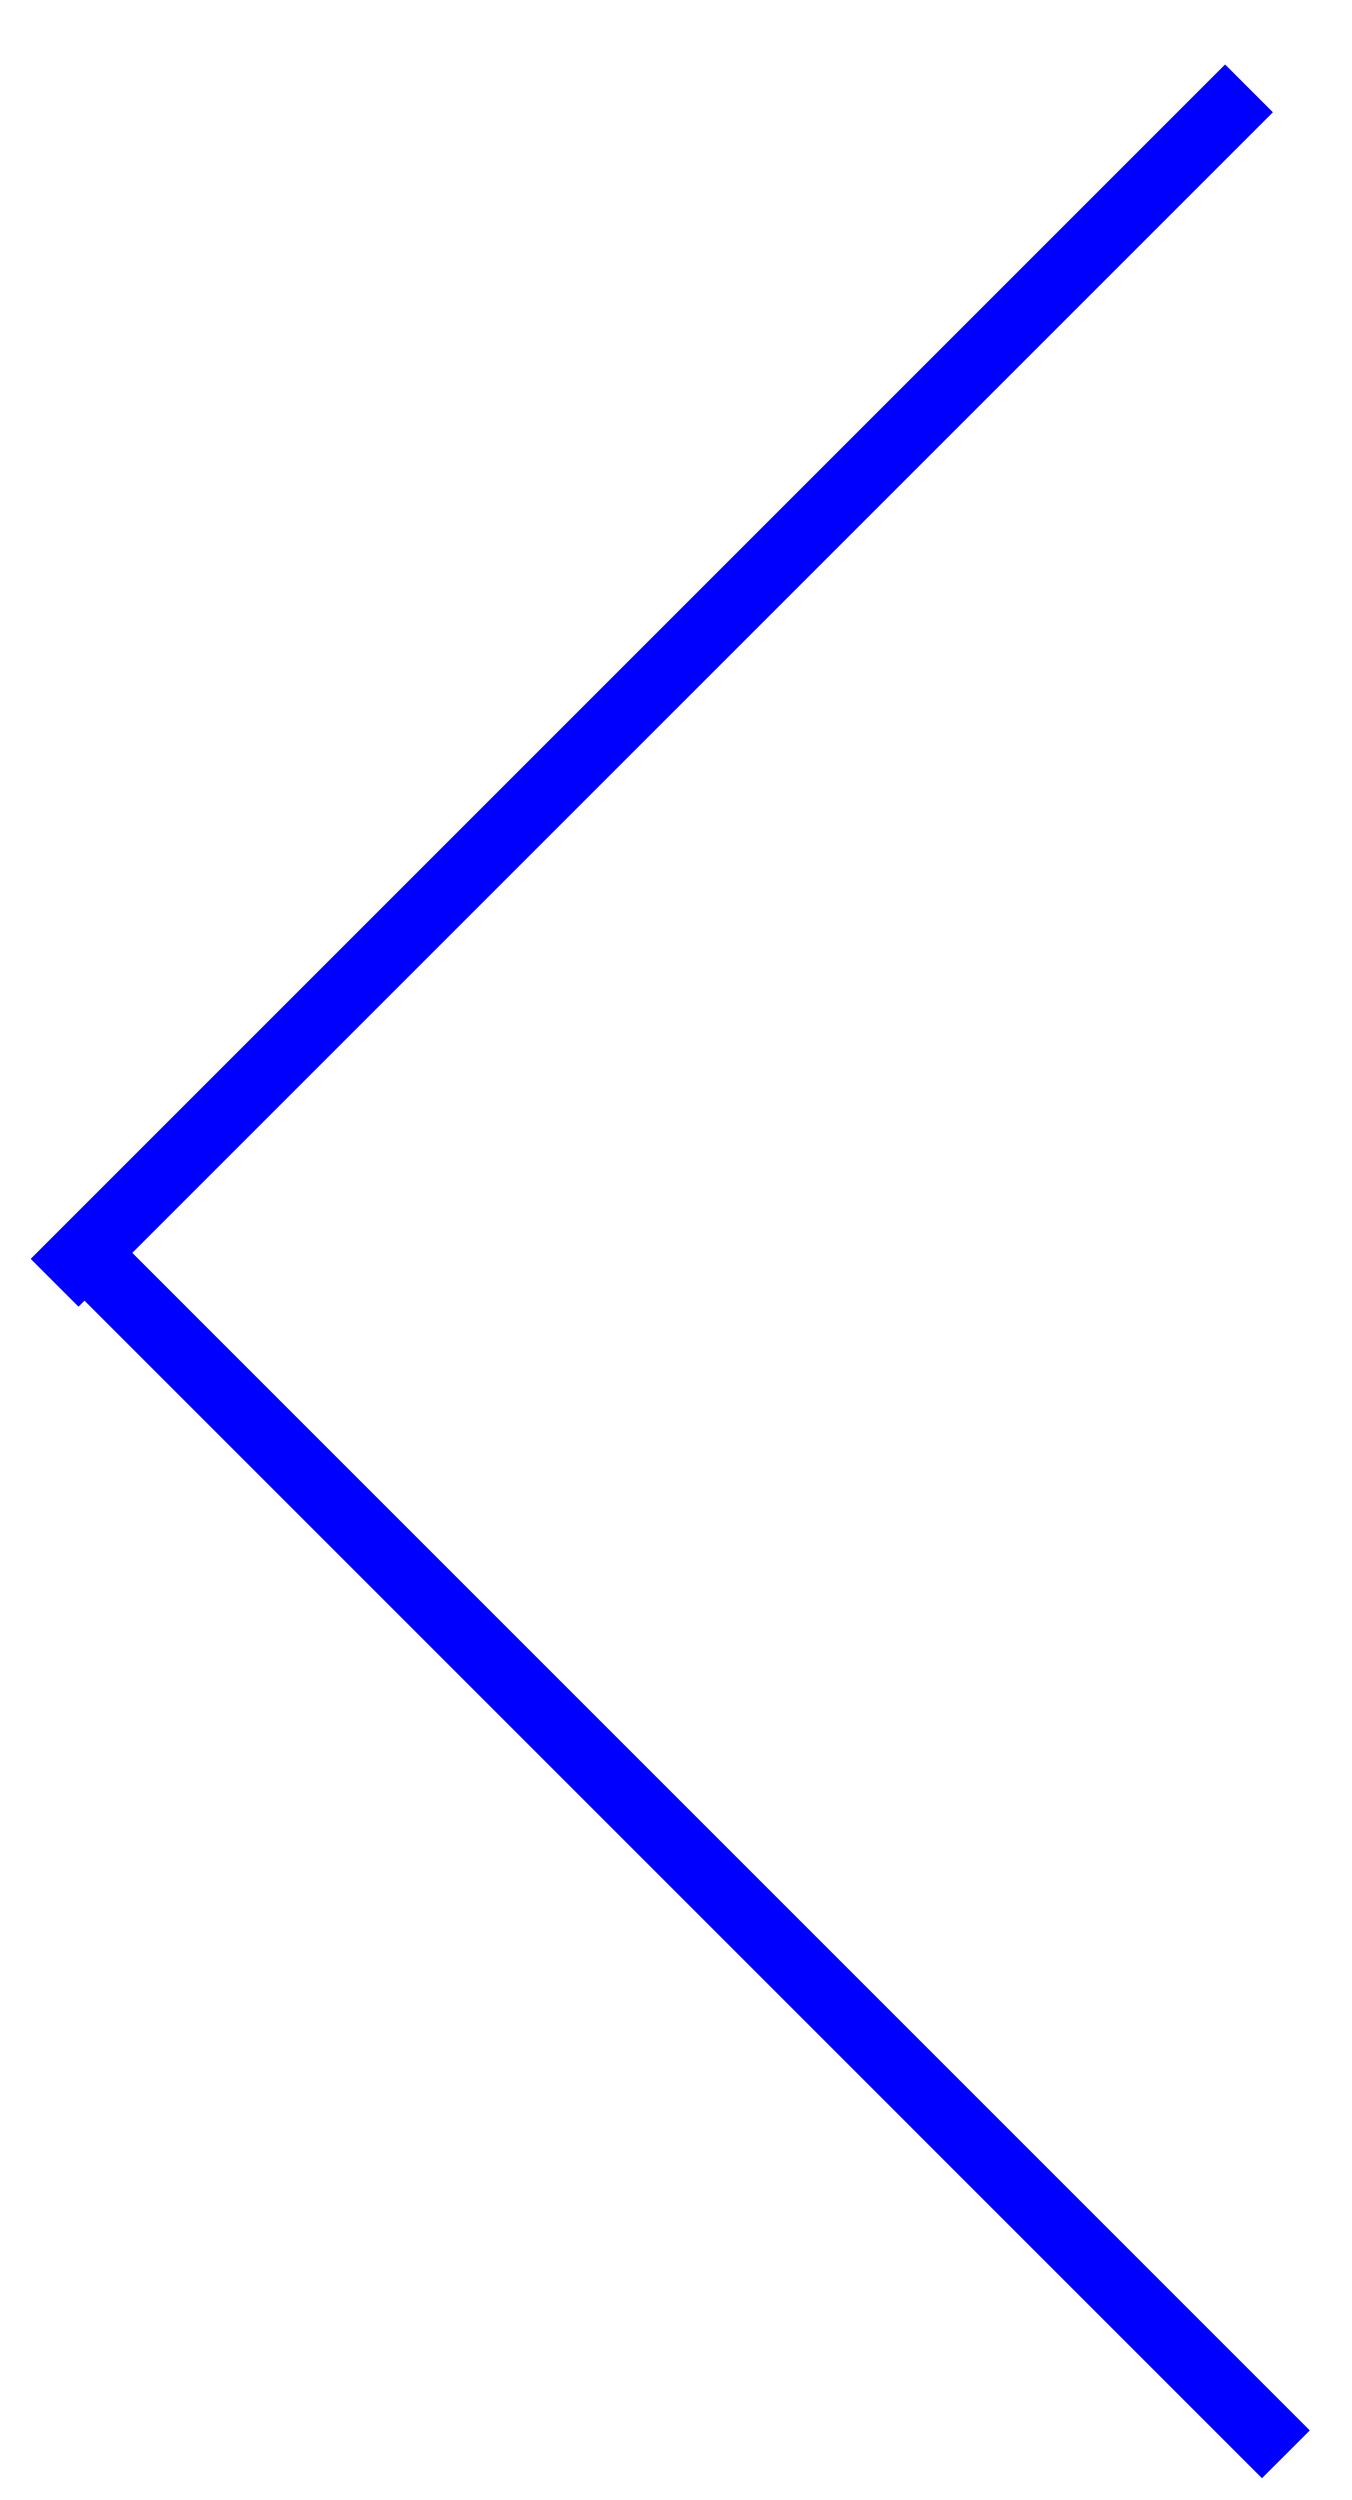
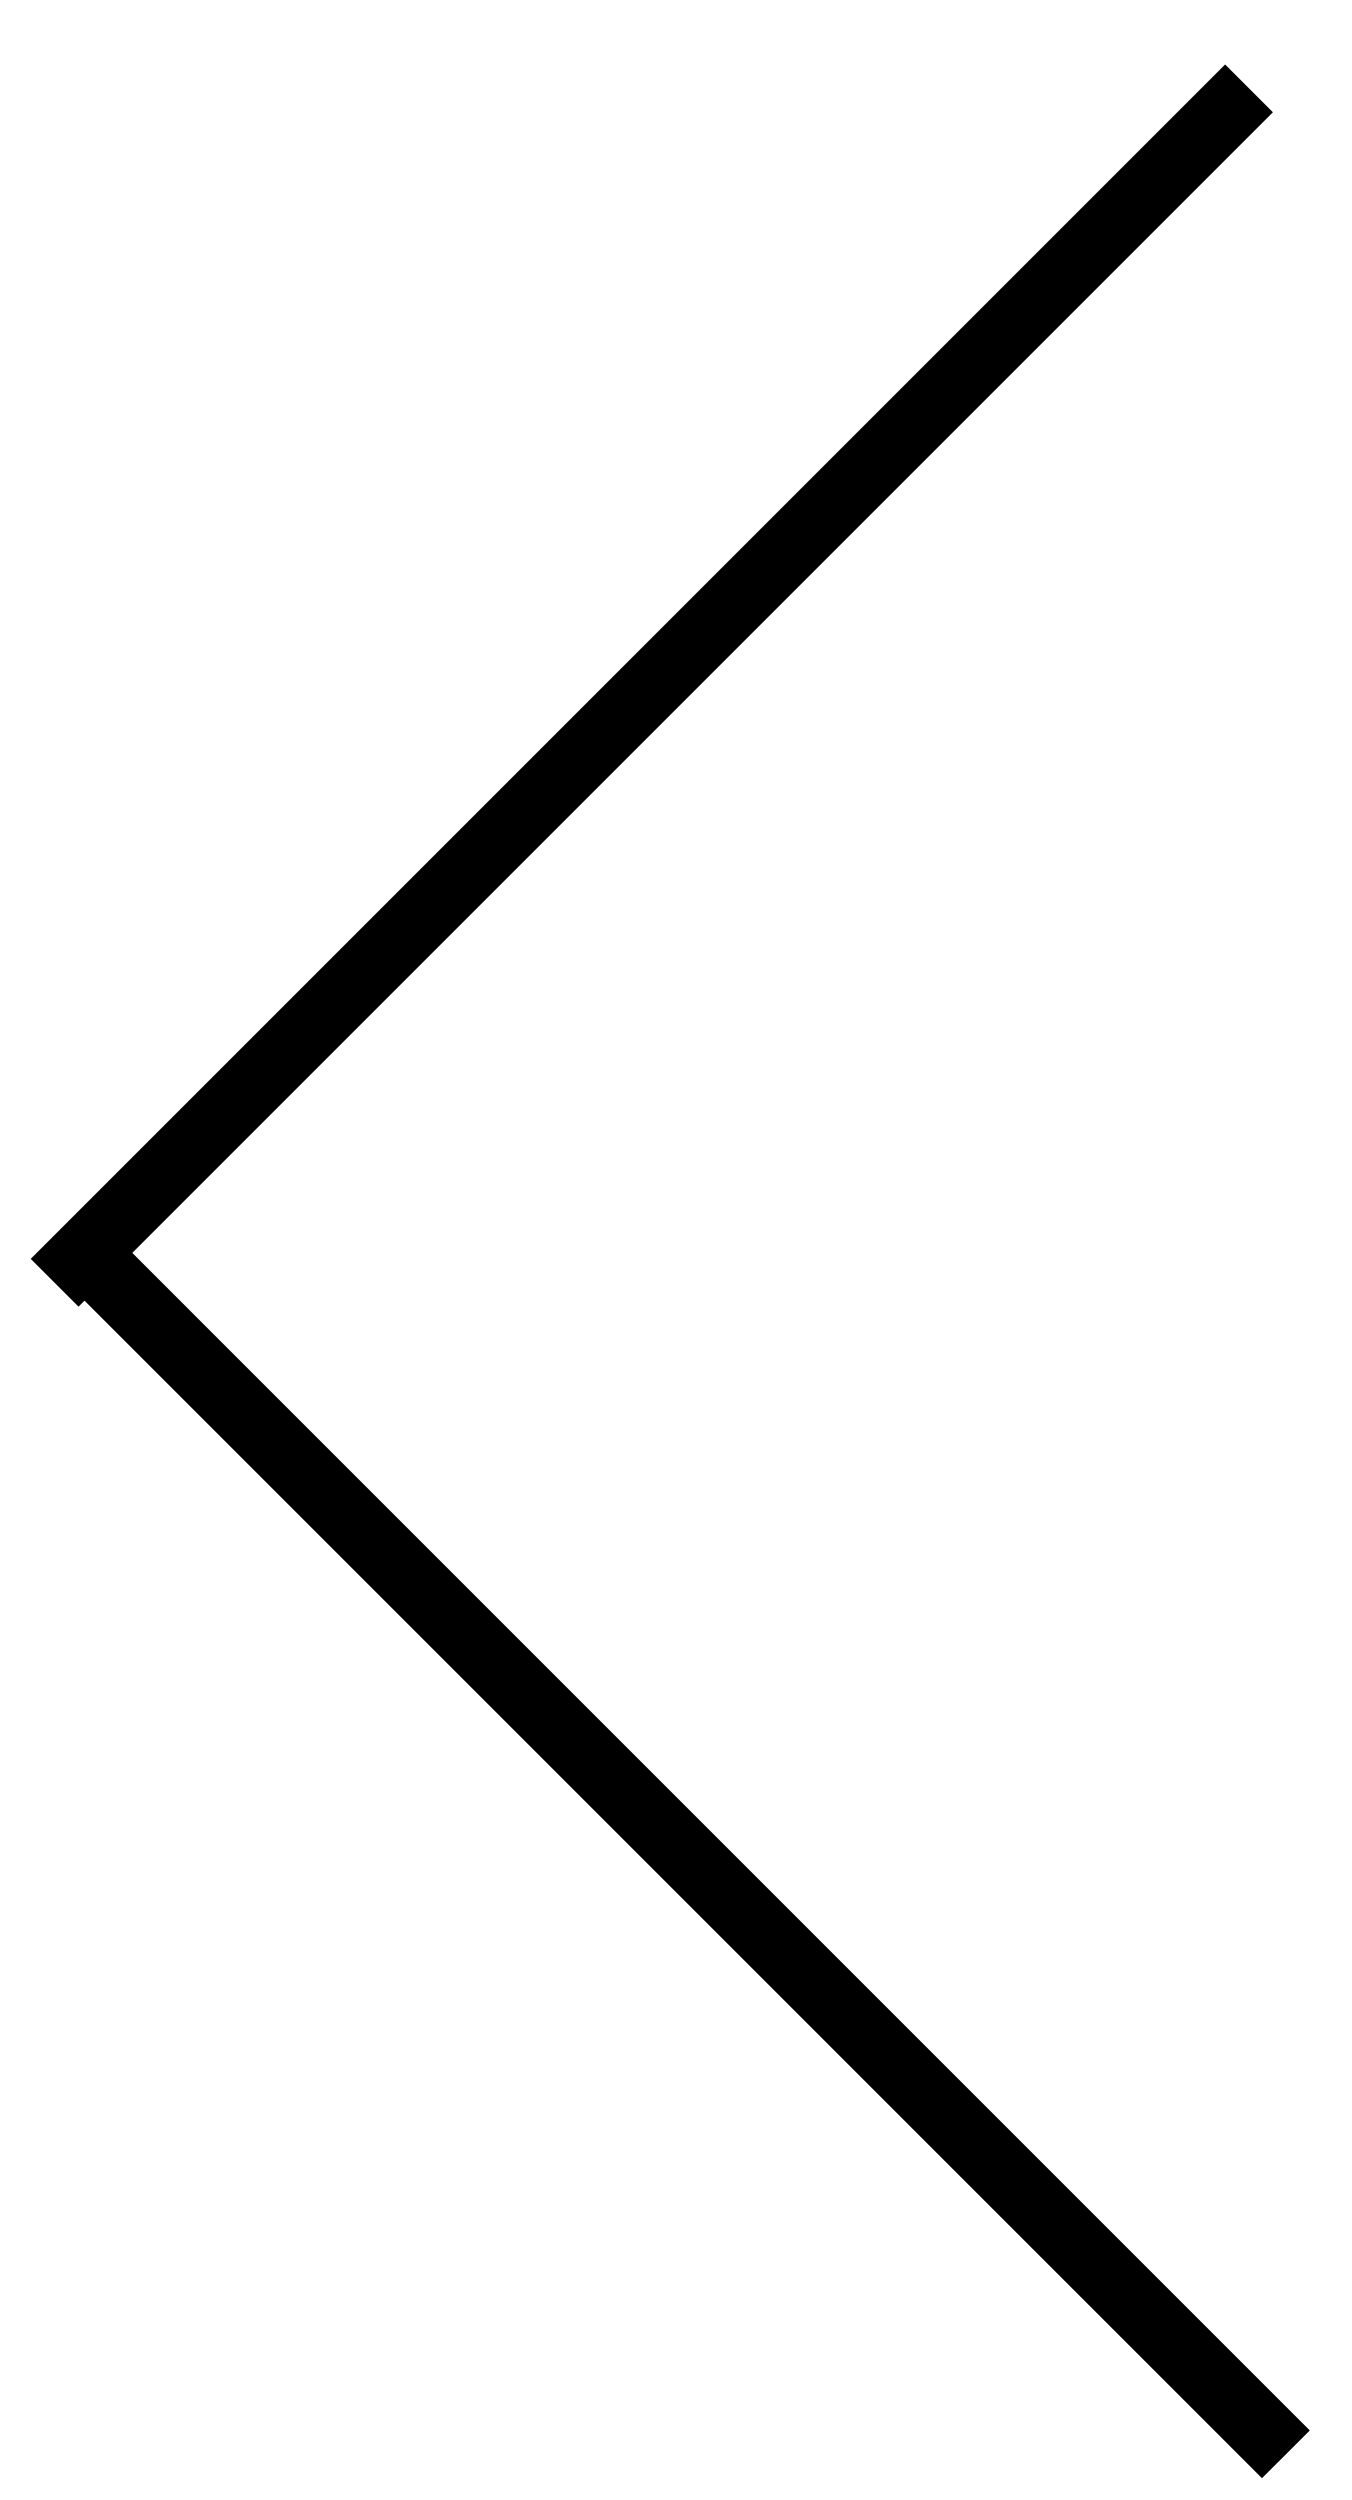
<svg xmlns="http://www.w3.org/2000/svg" width="20" height="37" viewBox="0 0 20 37" fill="none">
-   <line x1="0.808" y1="18.985" x2="18.485" y2="1.308" stroke="blue" />
-   <line x1="1.354" y1="18.646" x2="19.031" y2="36.324" stroke="blue" />
+   <line x1="0.808" y1="18.985" x2="18.485" y2="1.308" stroke="black" />
+   <line x1="1.354" y1="18.646" x2="19.031" y2="36.324" stroke="black" />
</svg>
